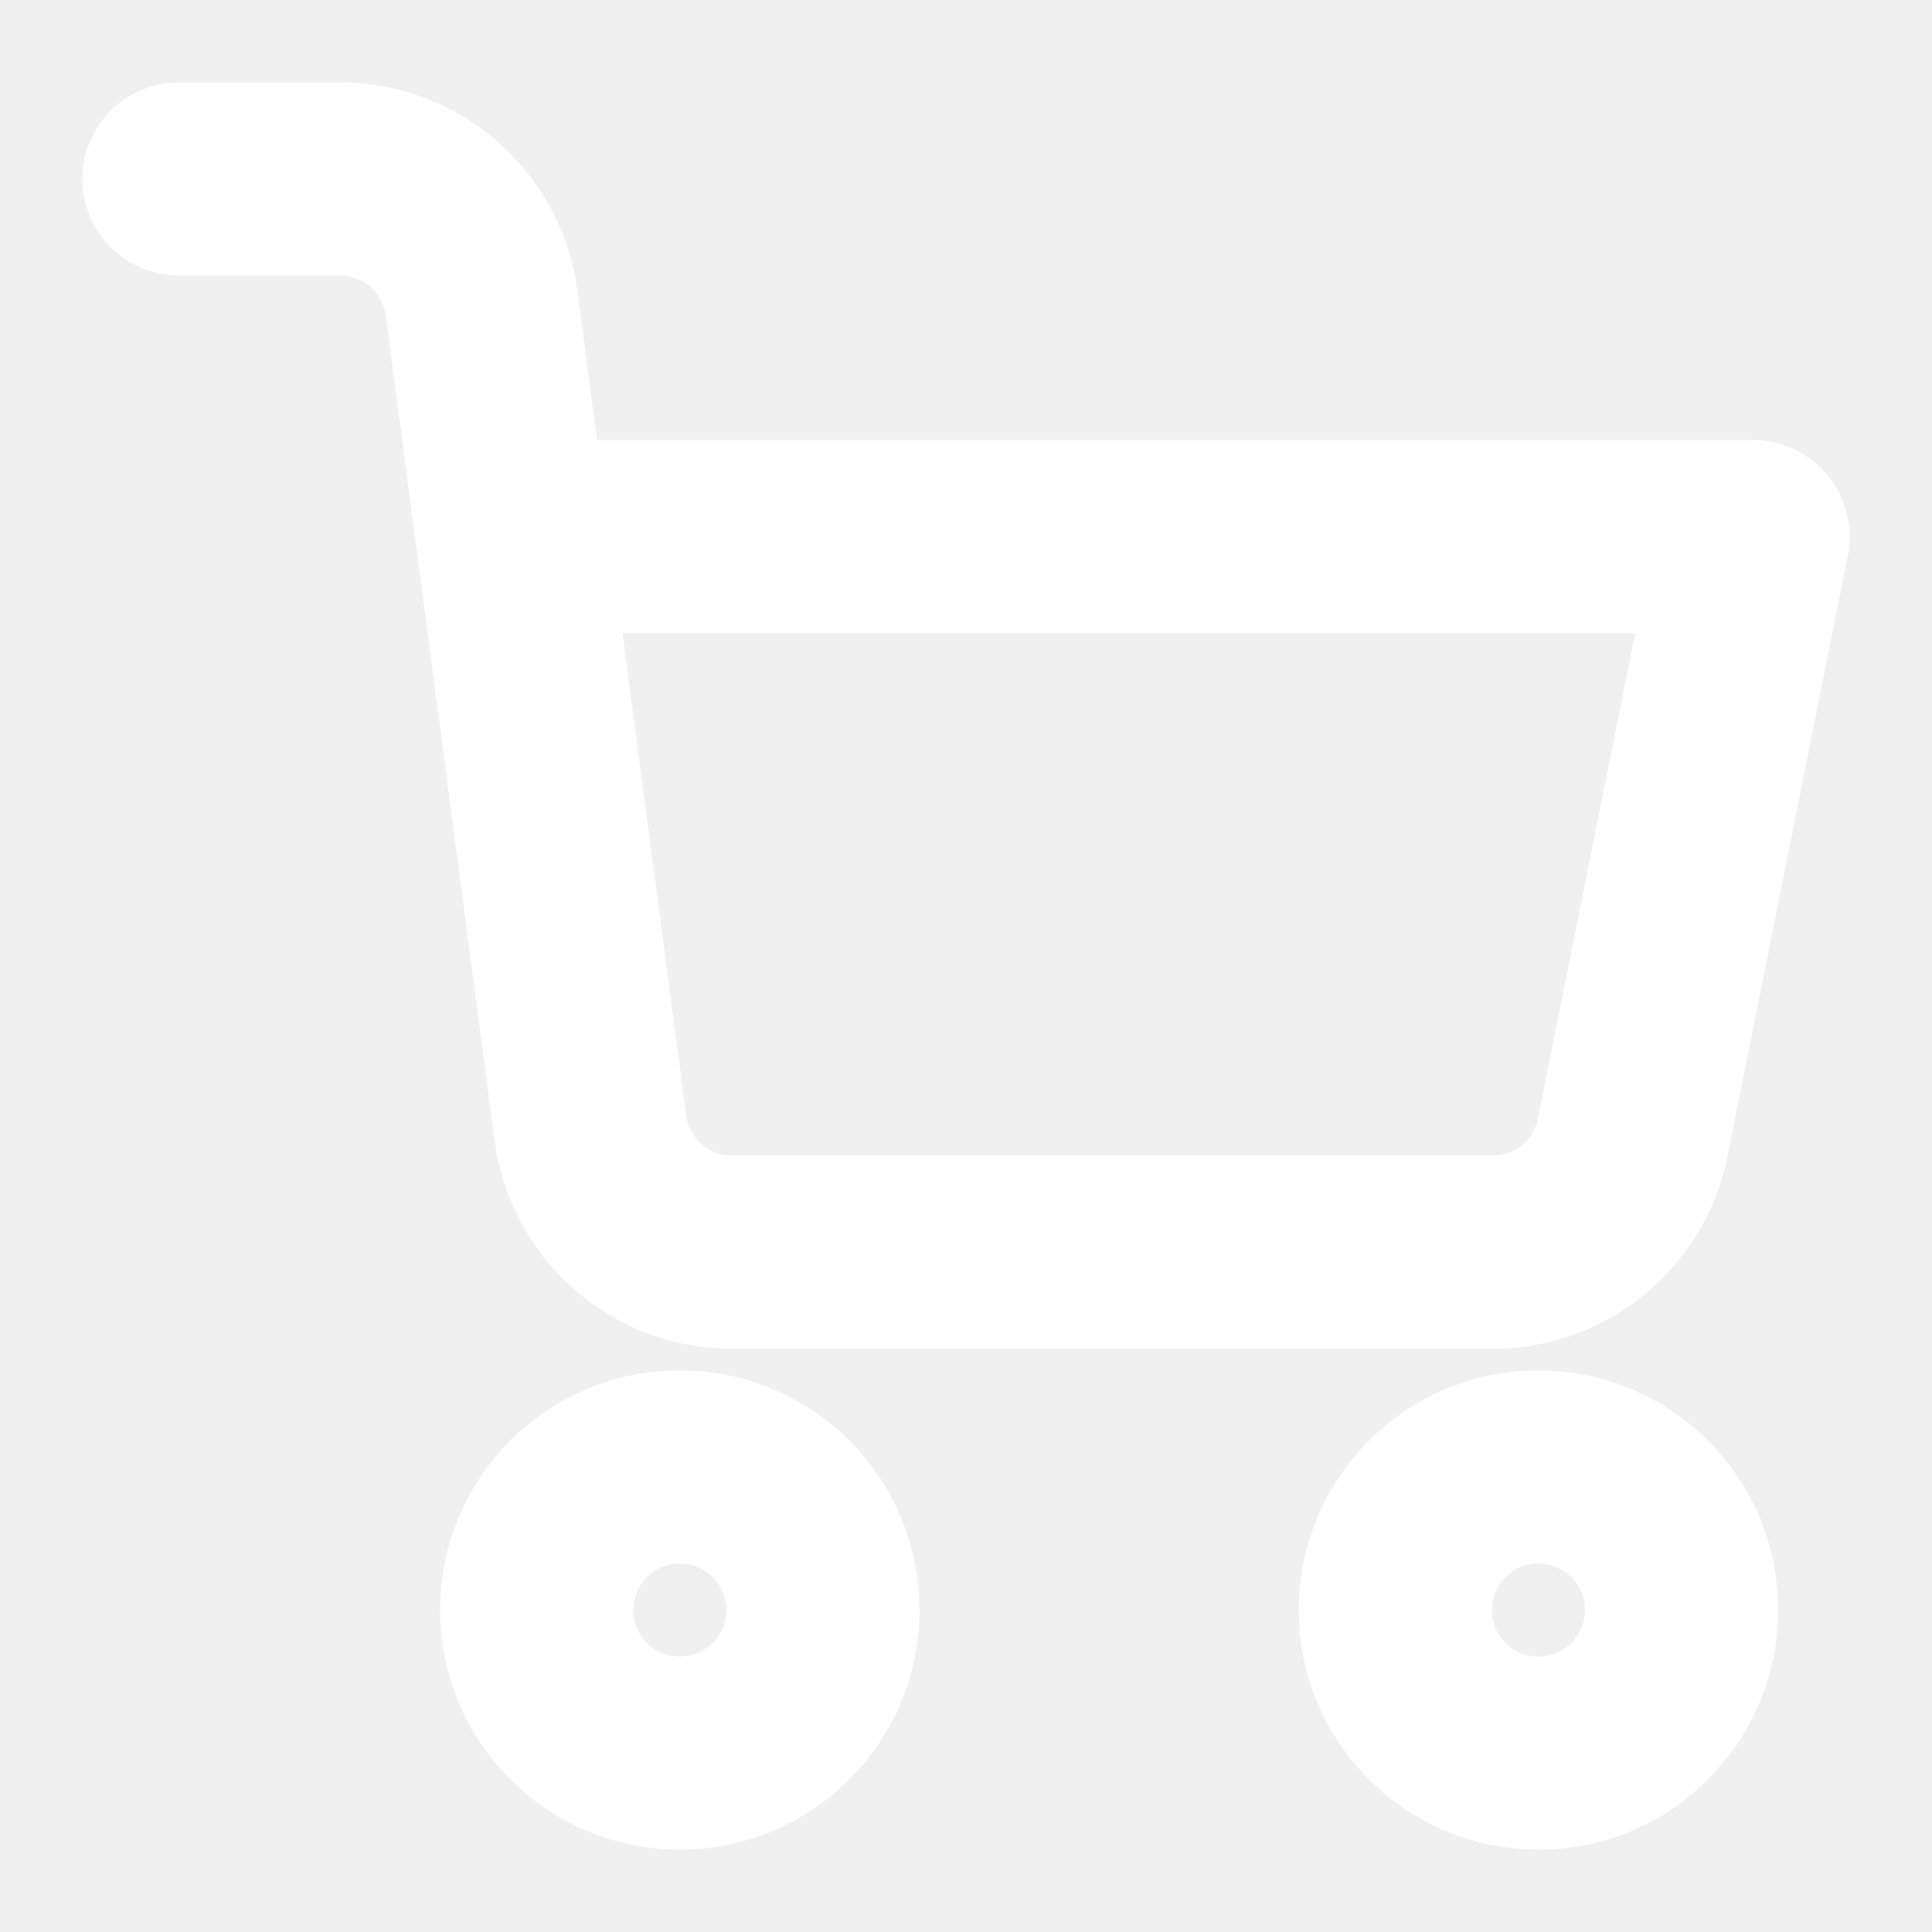
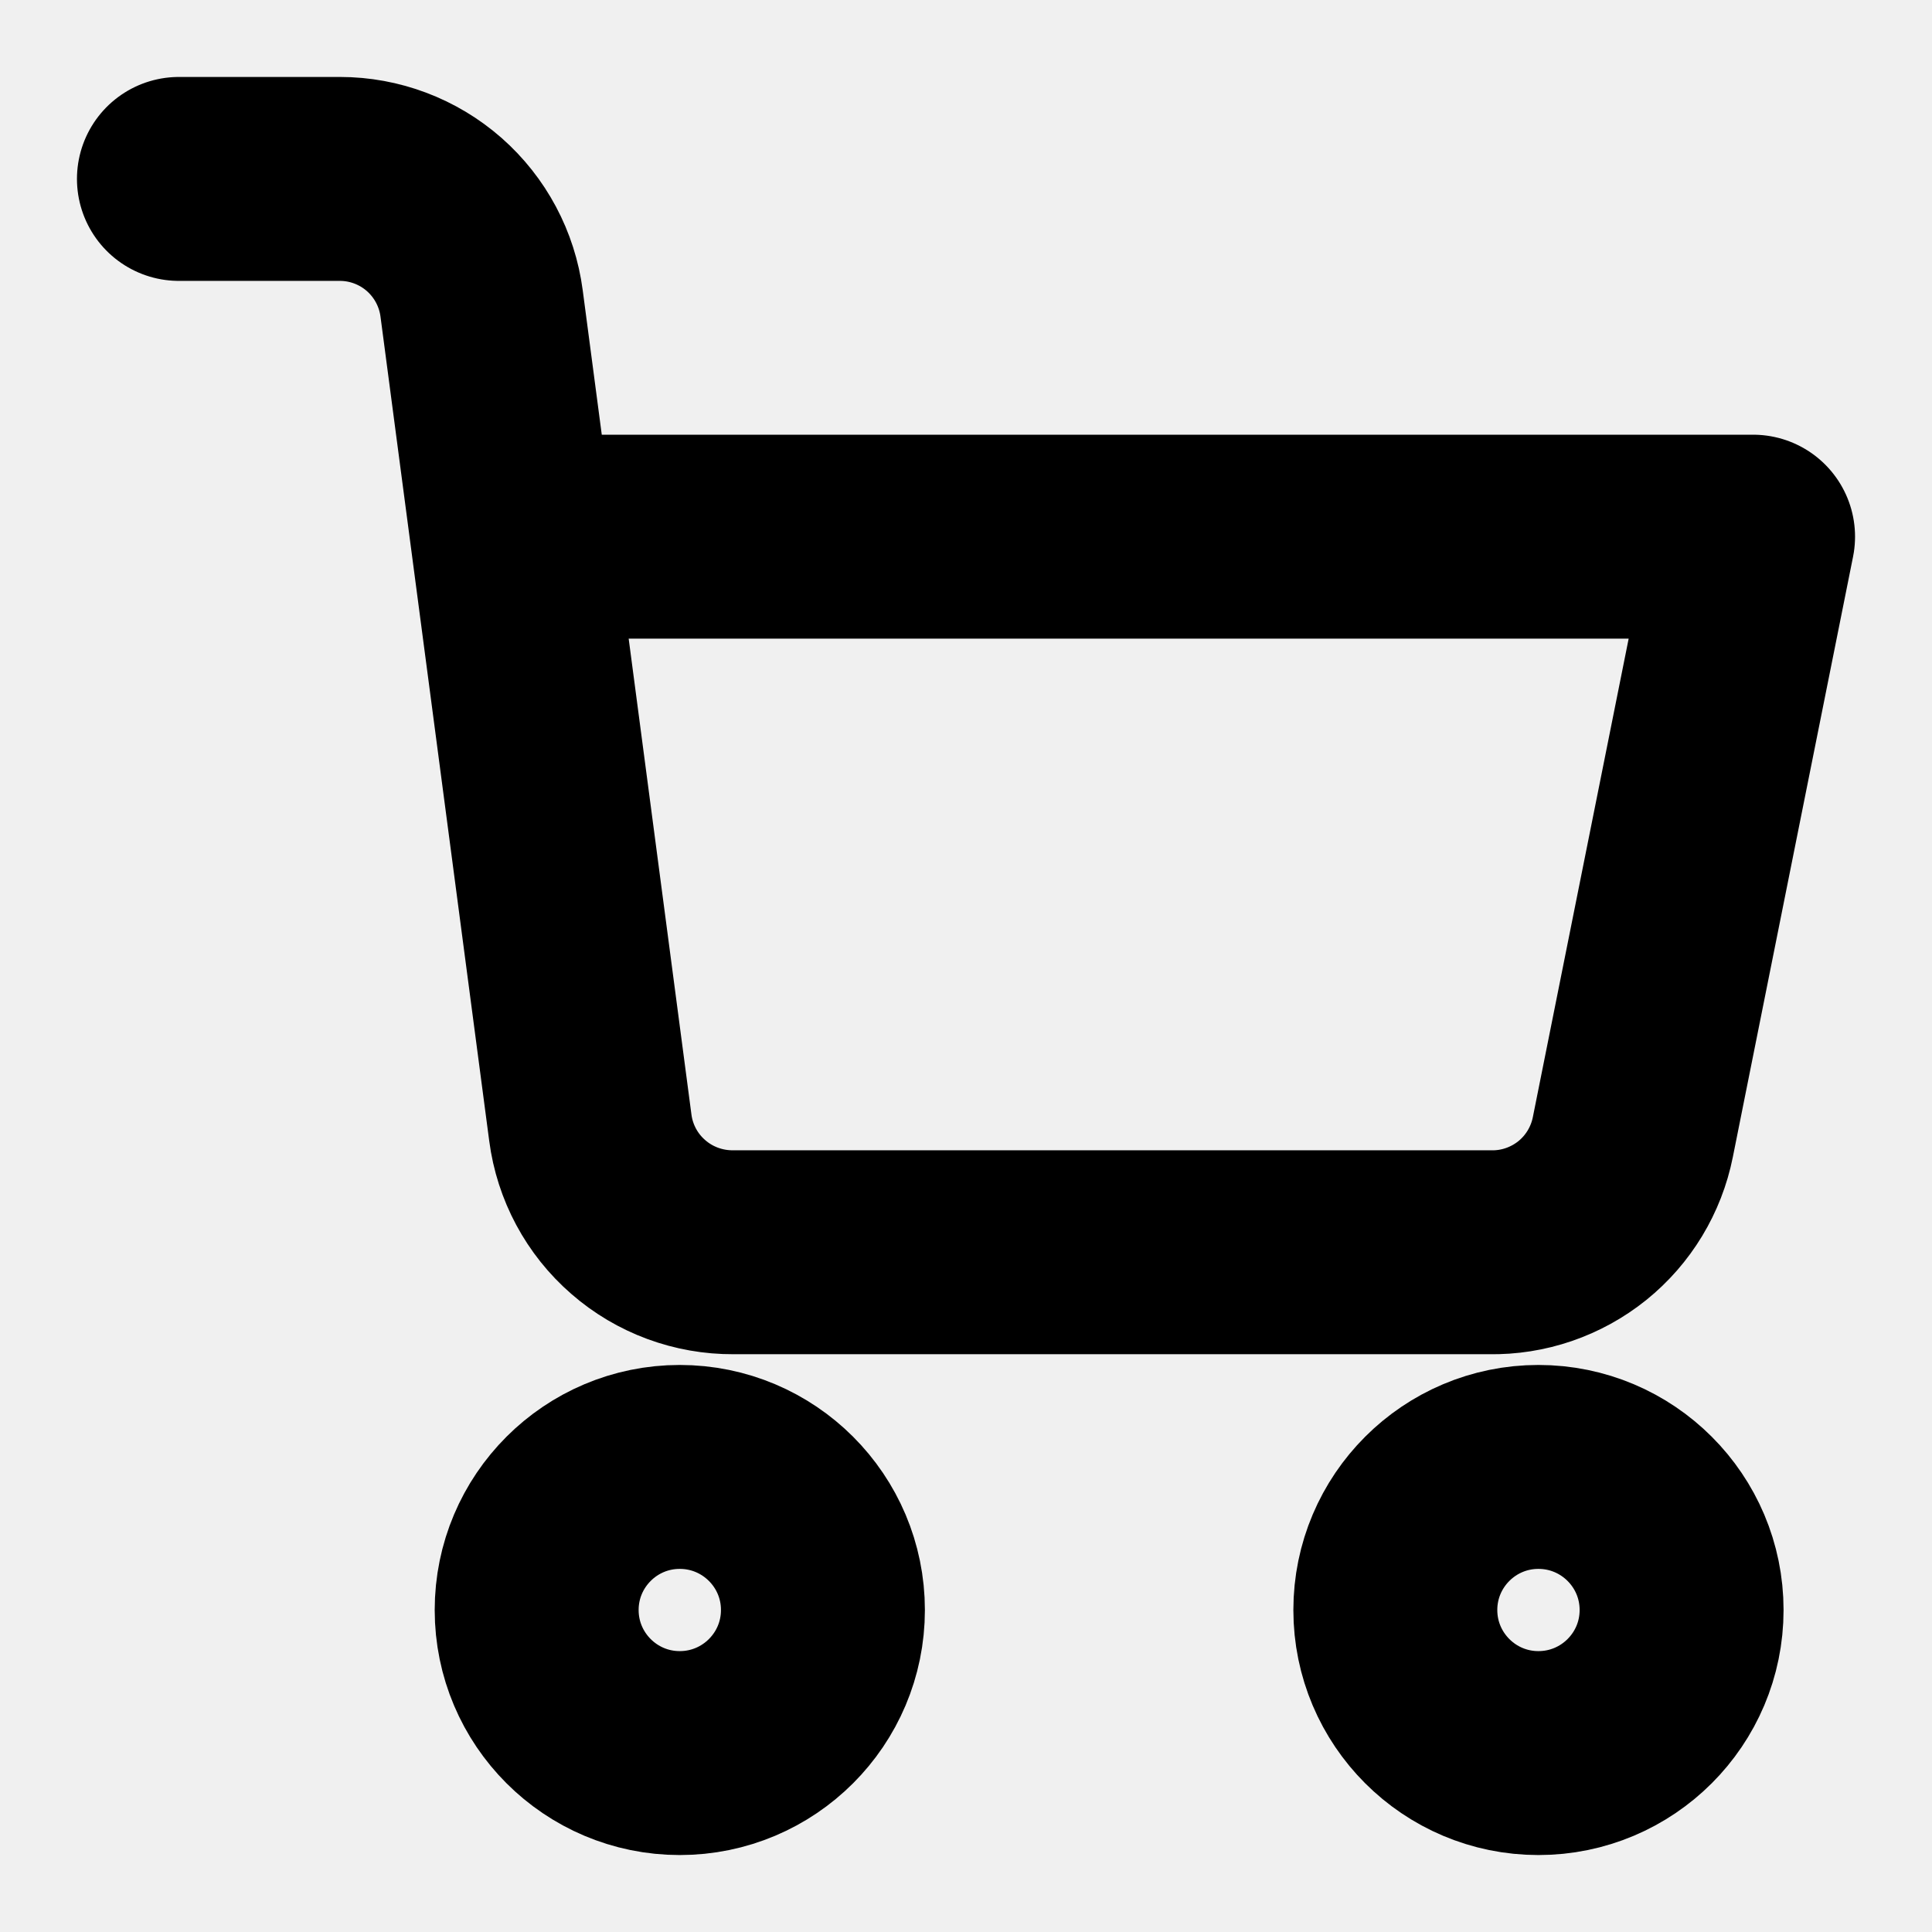
<svg xmlns="http://www.w3.org/2000/svg" width="18" height="18" viewBox="0 0 18 18" fill="none">
-   <path d="M6.333 16.333C7.07 16.333 7.667 15.736 7.667 15C7.667 14.264 7.07 13.667 6.333 13.667C5.597 13.667 5 14.264 5 15C5 15.736 5.597 16.333 6.333 16.333Z" stroke="white" stroke-width="1.8" stroke-linecap="round" stroke-linejoin="round" />
-   <path d="M14.333 16.333C15.07 16.333 15.667 15.736 15.667 15C15.667 14.264 15.07 13.667 14.333 13.667C13.597 13.667 13 14.264 13 15C13 15.736 13.597 16.333 14.333 16.333Z" stroke="white" stroke-width="1.8" stroke-linecap="round" stroke-linejoin="round" />
-   <path d="M4.78 5H16.333L15.213 10.593C15.152 10.9 14.985 11.176 14.742 11.372C14.498 11.568 14.193 11.673 13.88 11.667H6.833C6.508 11.669 6.192 11.553 5.947 11.339C5.701 11.126 5.542 10.829 5.5 10.507L4.487 2.827C4.445 2.506 4.288 2.212 4.045 1.998C3.802 1.785 3.49 1.667 3.167 1.667H1.667" stroke="white" stroke-width="1.8" stroke-linecap="round" stroke-linejoin="round" />
+   <path d="M6.333 16.333C7.07 16.333 7.667 15.736 7.667 15C7.667 14.264 7.07 13.667 6.333 13.667C5.597 13.667 5 14.264 5 15C5 15.736 5.597 16.333 6.333 16.333Z" stroke="black" stroke-width="1.9" stroke-linecap="round" stroke-linejoin="round" />
+   <path d="M14.333 16.333C15.07 16.333 15.667 15.736 15.667 15C15.667 14.264 15.07 13.667 14.333 13.667C13.597 13.667 13 14.264 13 15C13 15.736 13.597 16.333 14.333 16.333Z" stroke="black" stroke-width="1.9" stroke-linecap="round" stroke-linejoin="round" />
+   <path d="M4.78 5H16.333L15.213 10.593C15.152 10.9 14.985 11.176 14.742 11.372C14.498 11.568 14.193 11.673 13.88 11.667H6.833C6.508 11.669 6.192 11.553 5.947 11.339C5.701 11.126 5.542 10.829 5.5 10.507L4.487 2.827C4.445 2.506 4.288 2.212 4.045 1.998C3.802 1.785 3.49 1.667 3.167 1.667H1.667" stroke="black" stroke-width="1.9" stroke-linecap="round" stroke-linejoin="round" />
</svg>
